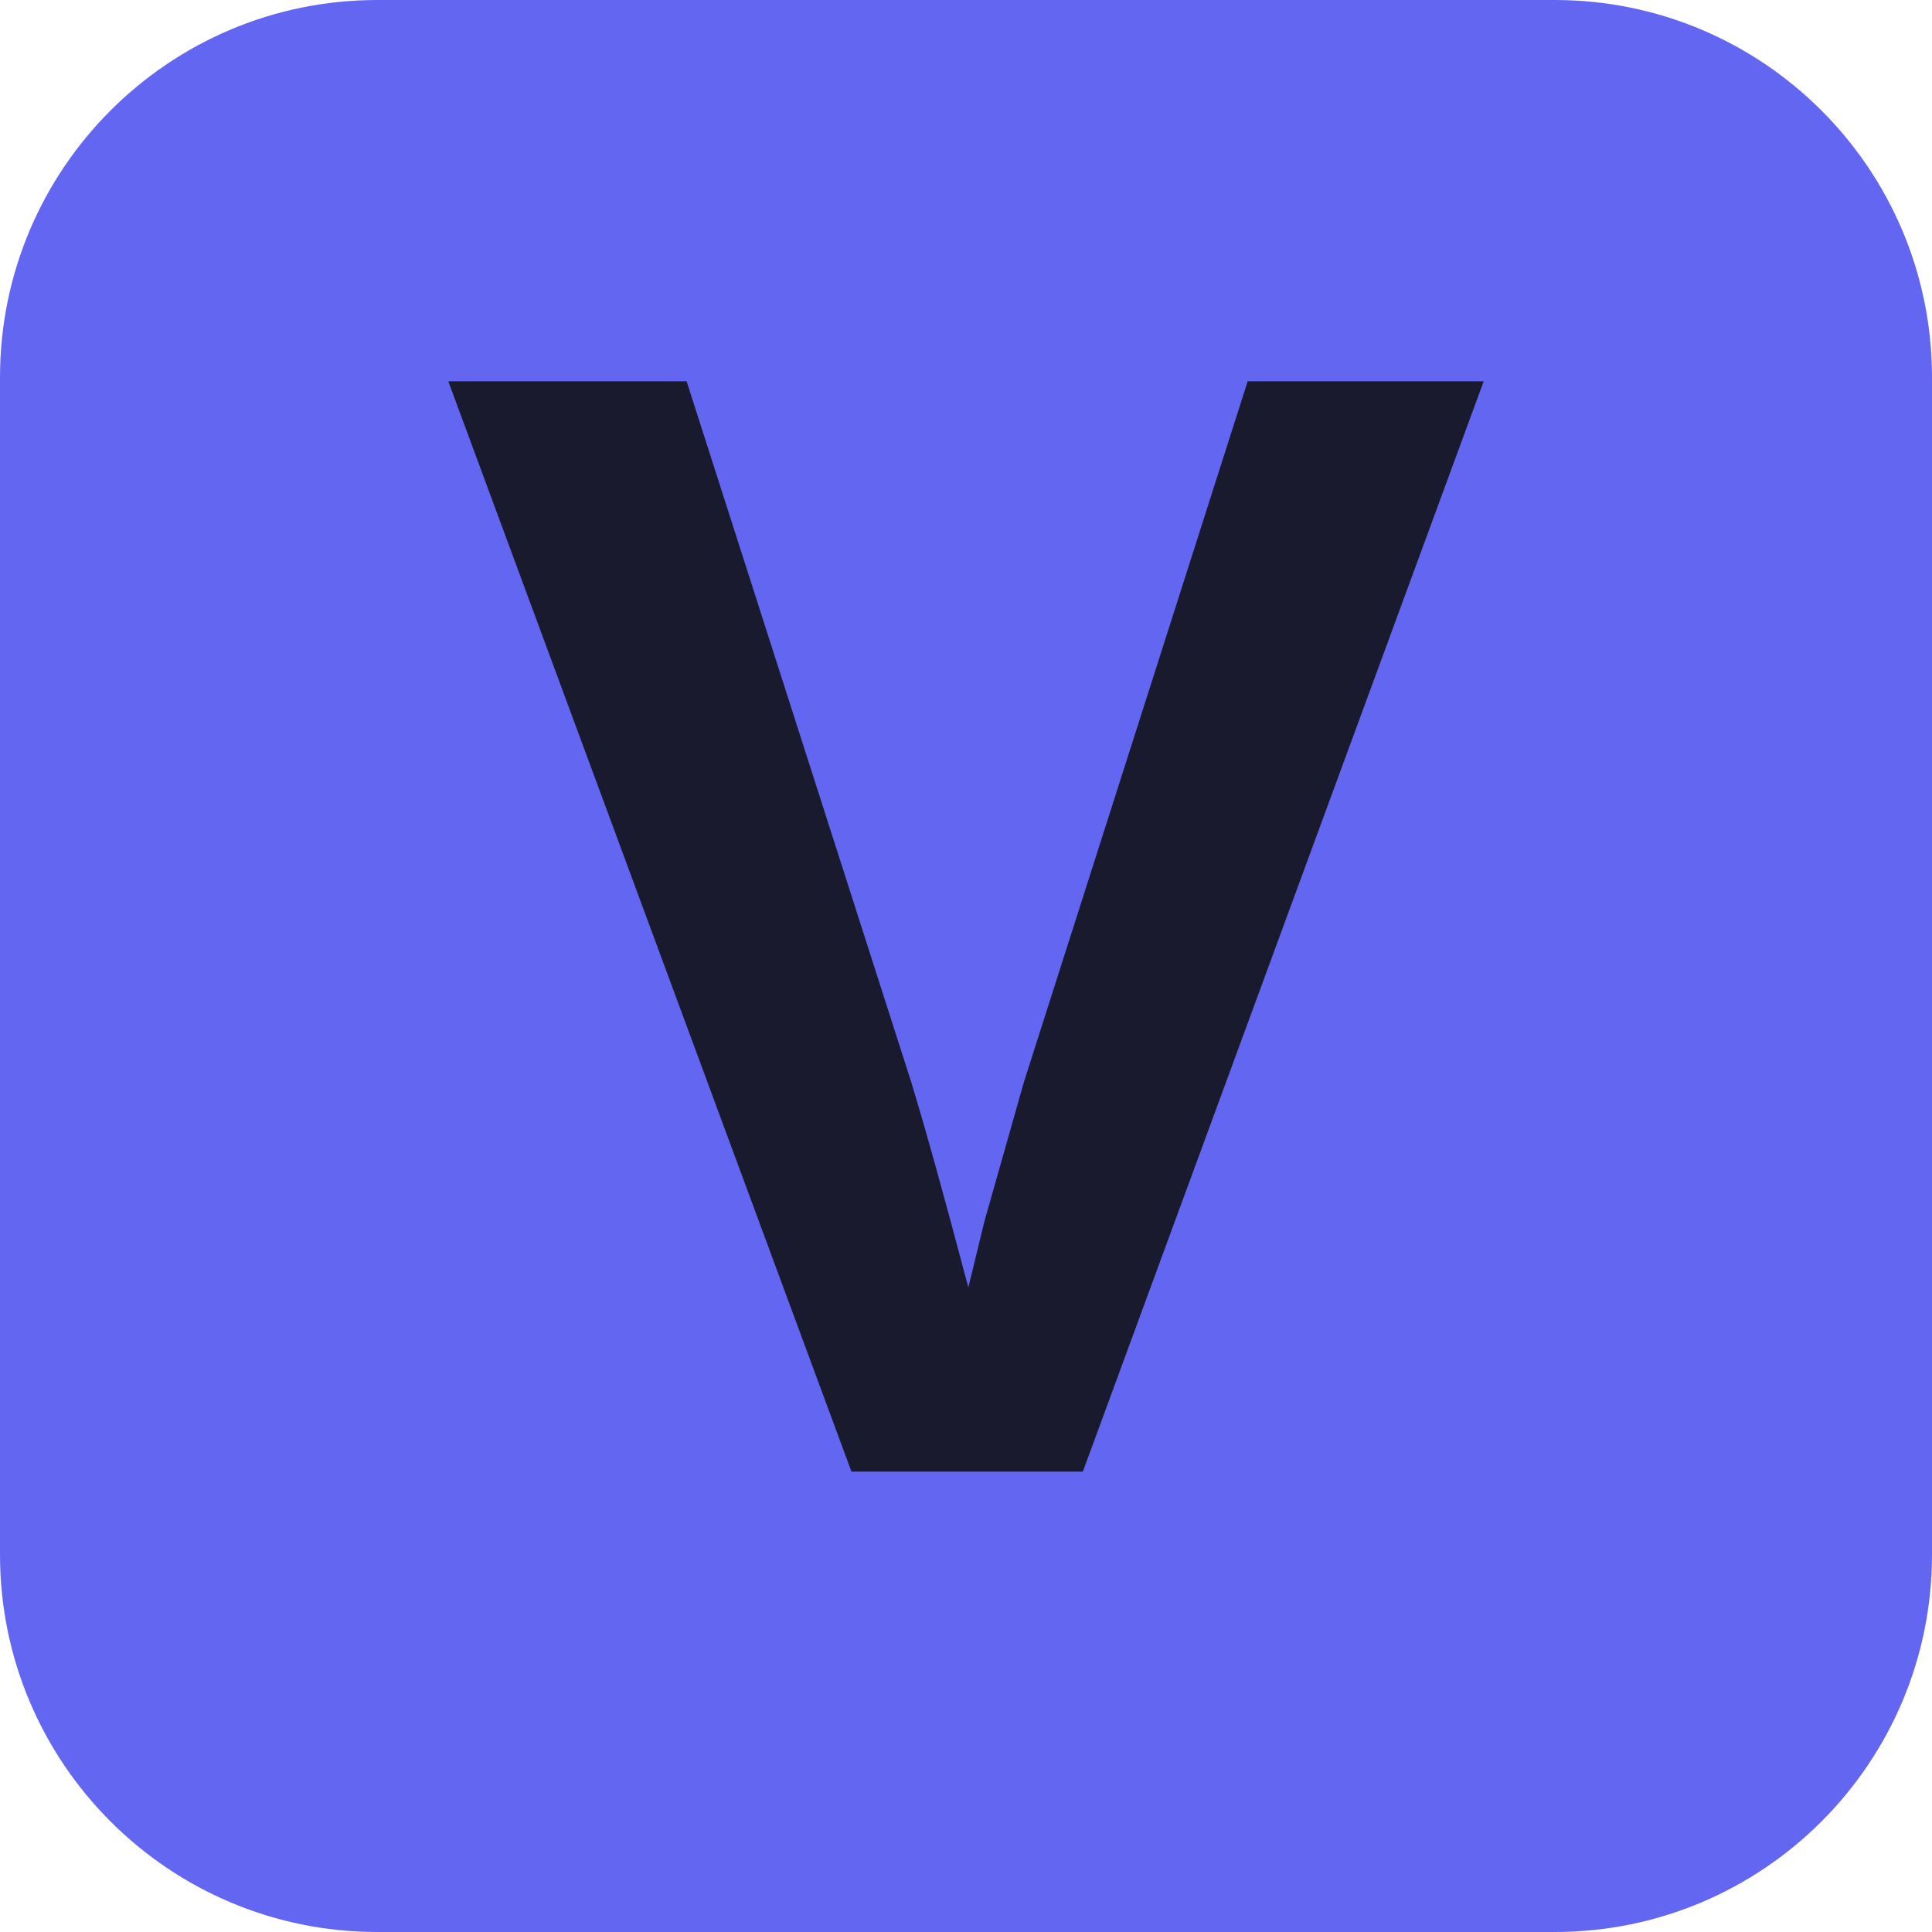
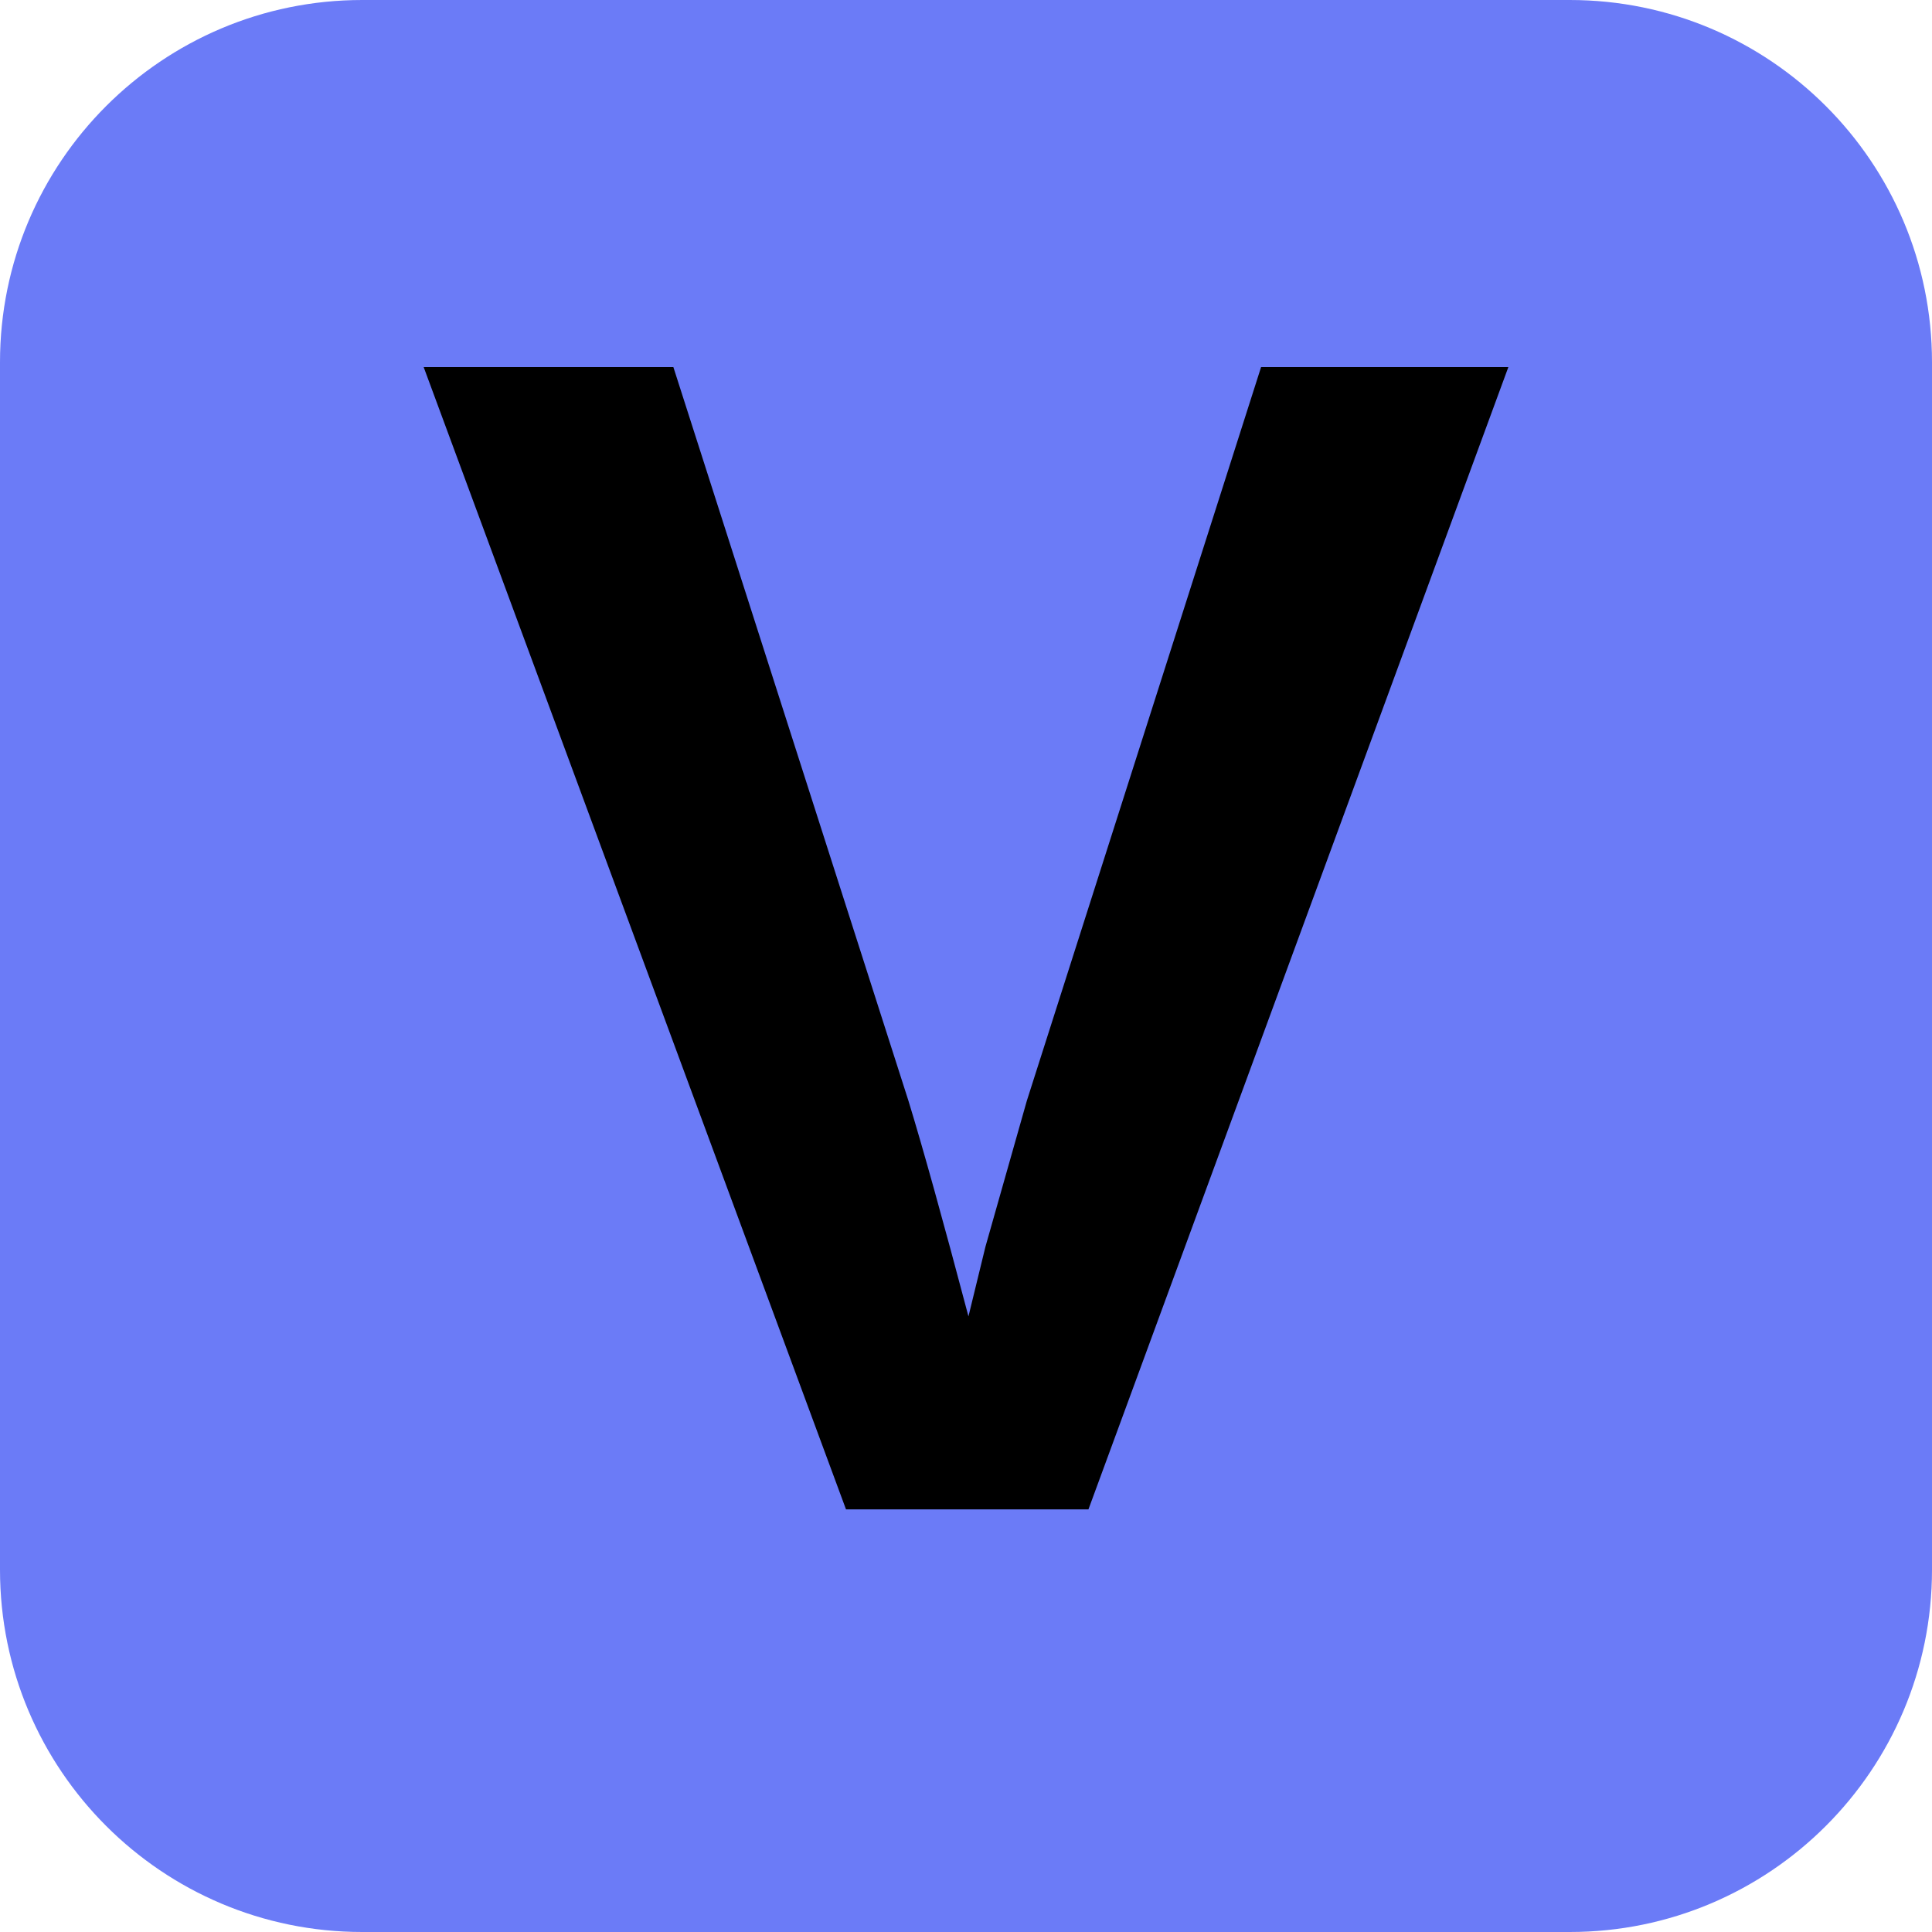
<svg xmlns="http://www.w3.org/2000/svg" viewBox="0 0 512 512">
-   <rect width="512" height="512" rx="100" fill="#6366F1" />
-   <text x="256" y="390" text-anchor="middle" font-size="420" font-weight="900" font-family="Arial, Helvetica, sans-serif" fill="#1a1a2e">V</text>
+   <rect width="512" height="512" rx="96" fill="#6B7BF7" />
+   <text x="256" y="400" text-anchor="middle" font-size="440" font-weight="900" font-family="Arial, Helvetica, sans-serif" fill="#000000">V</text>
</svg>
